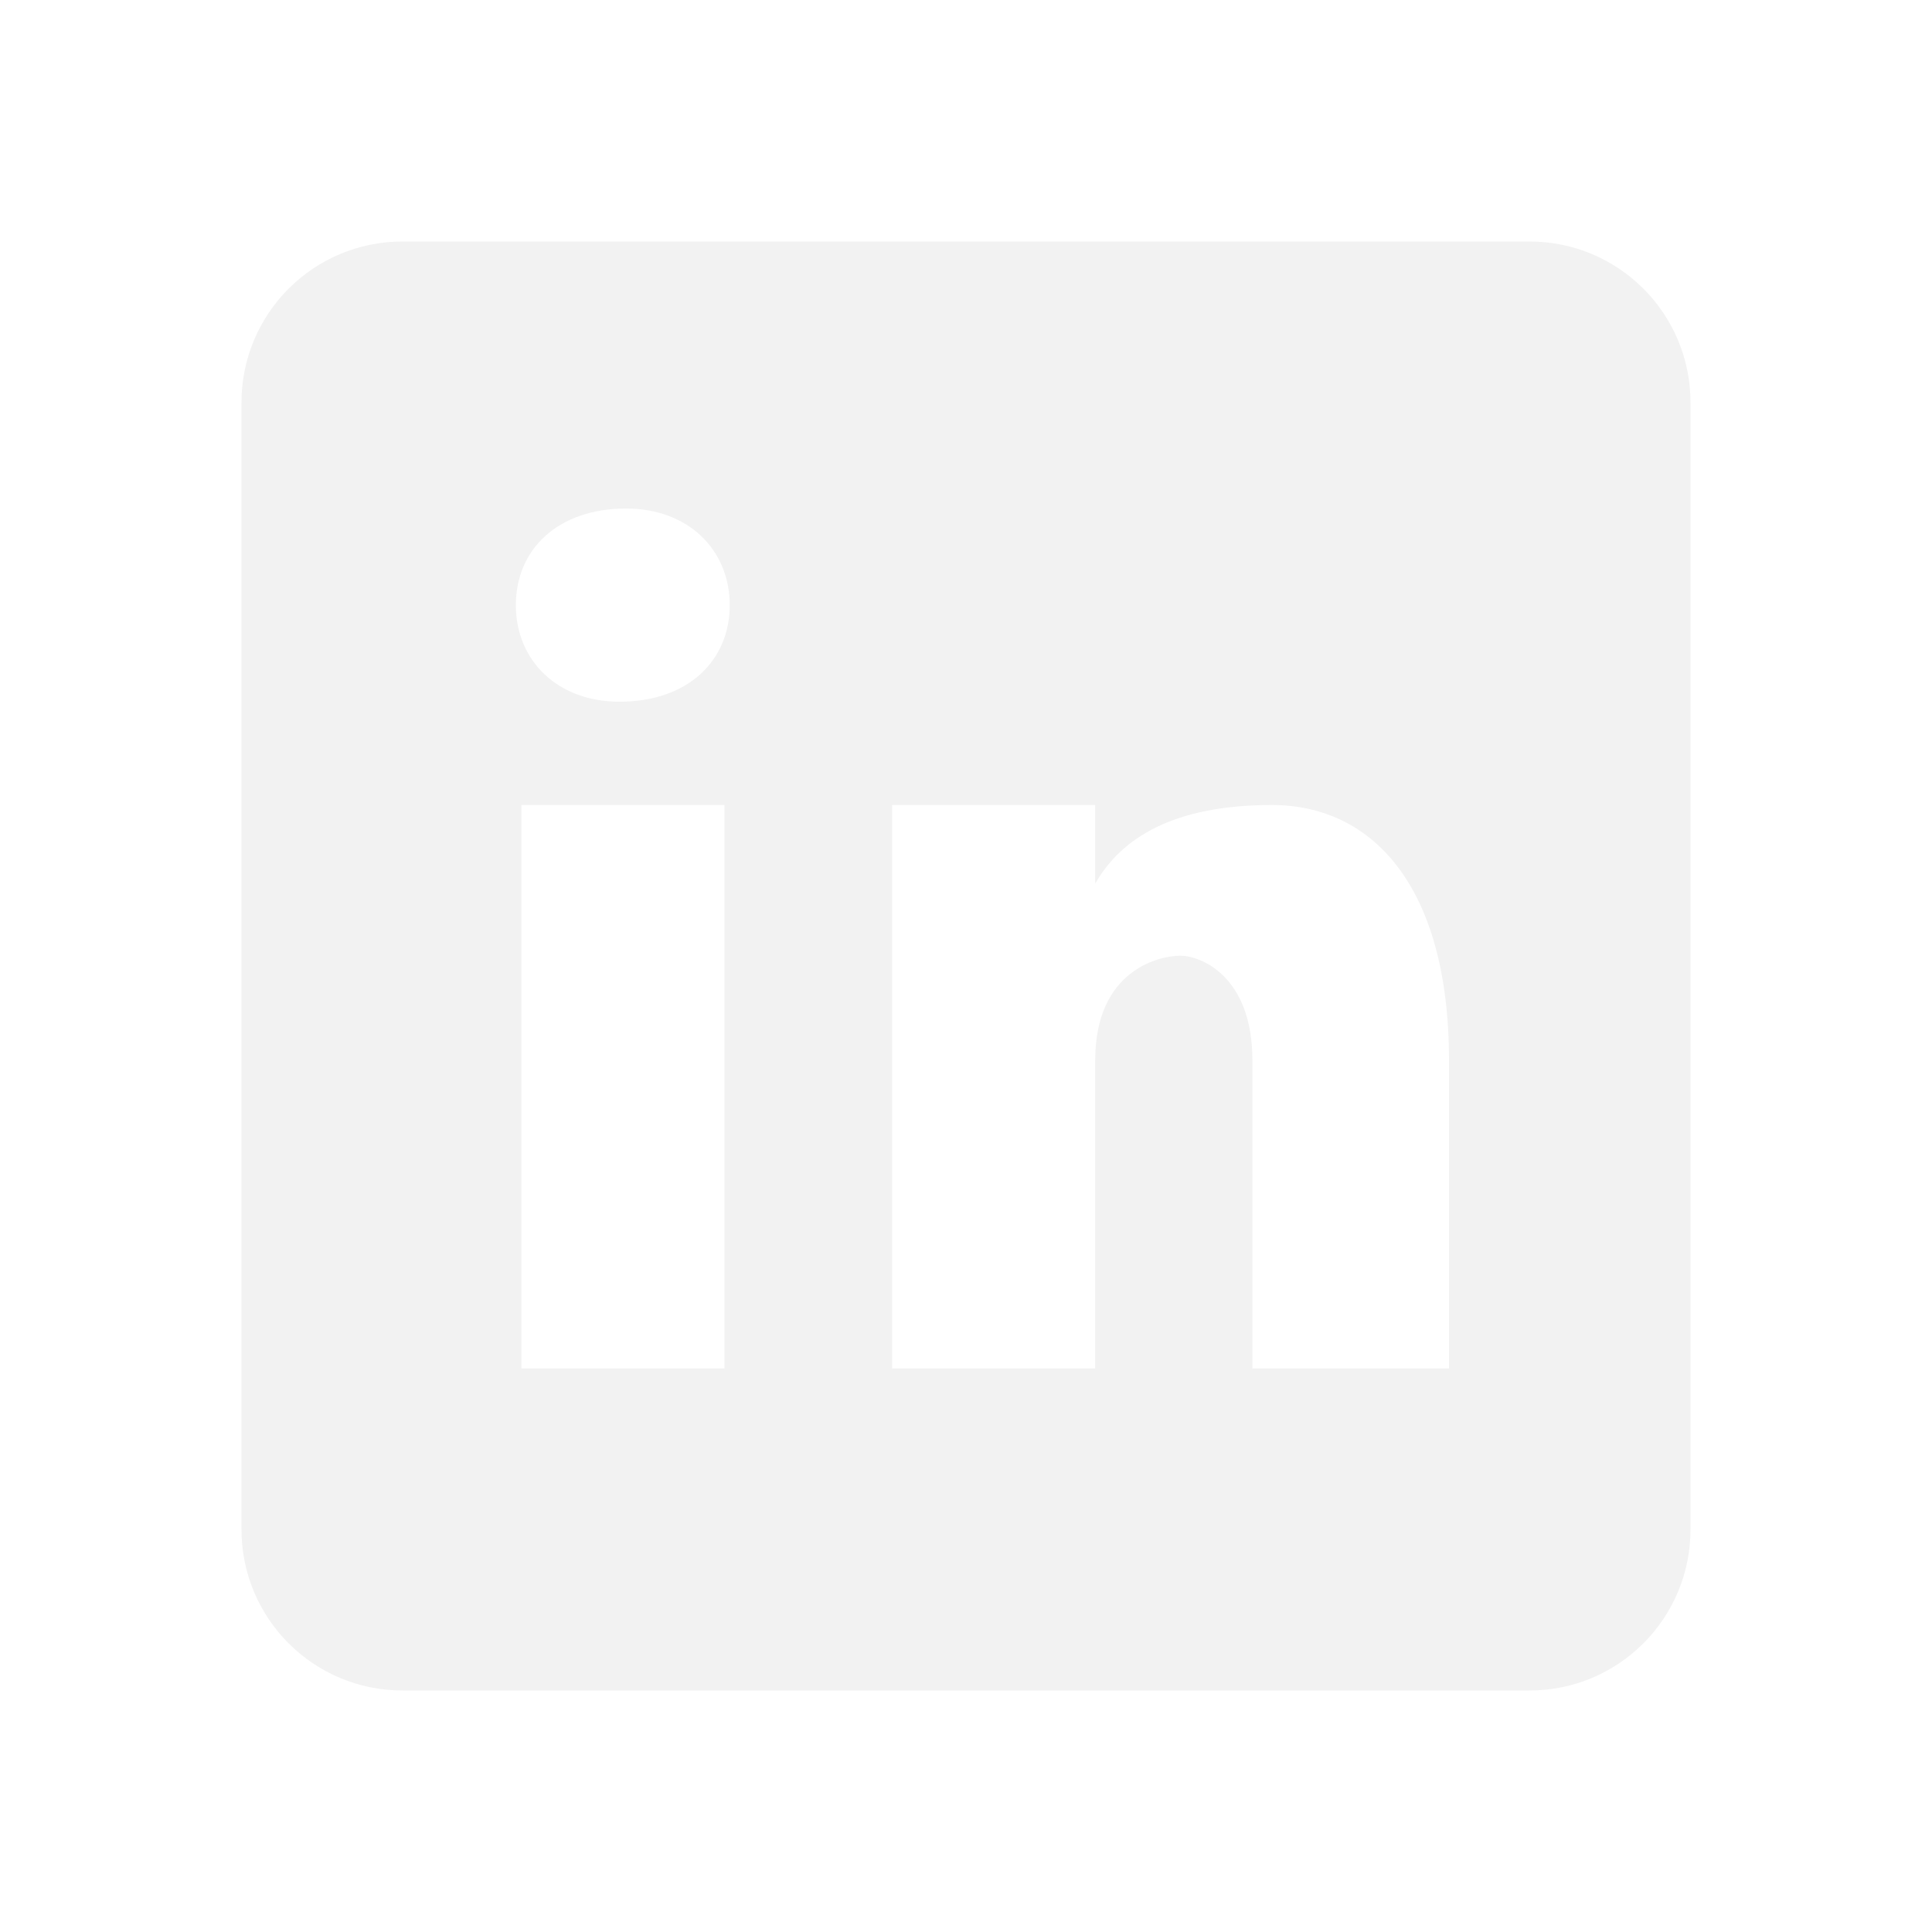
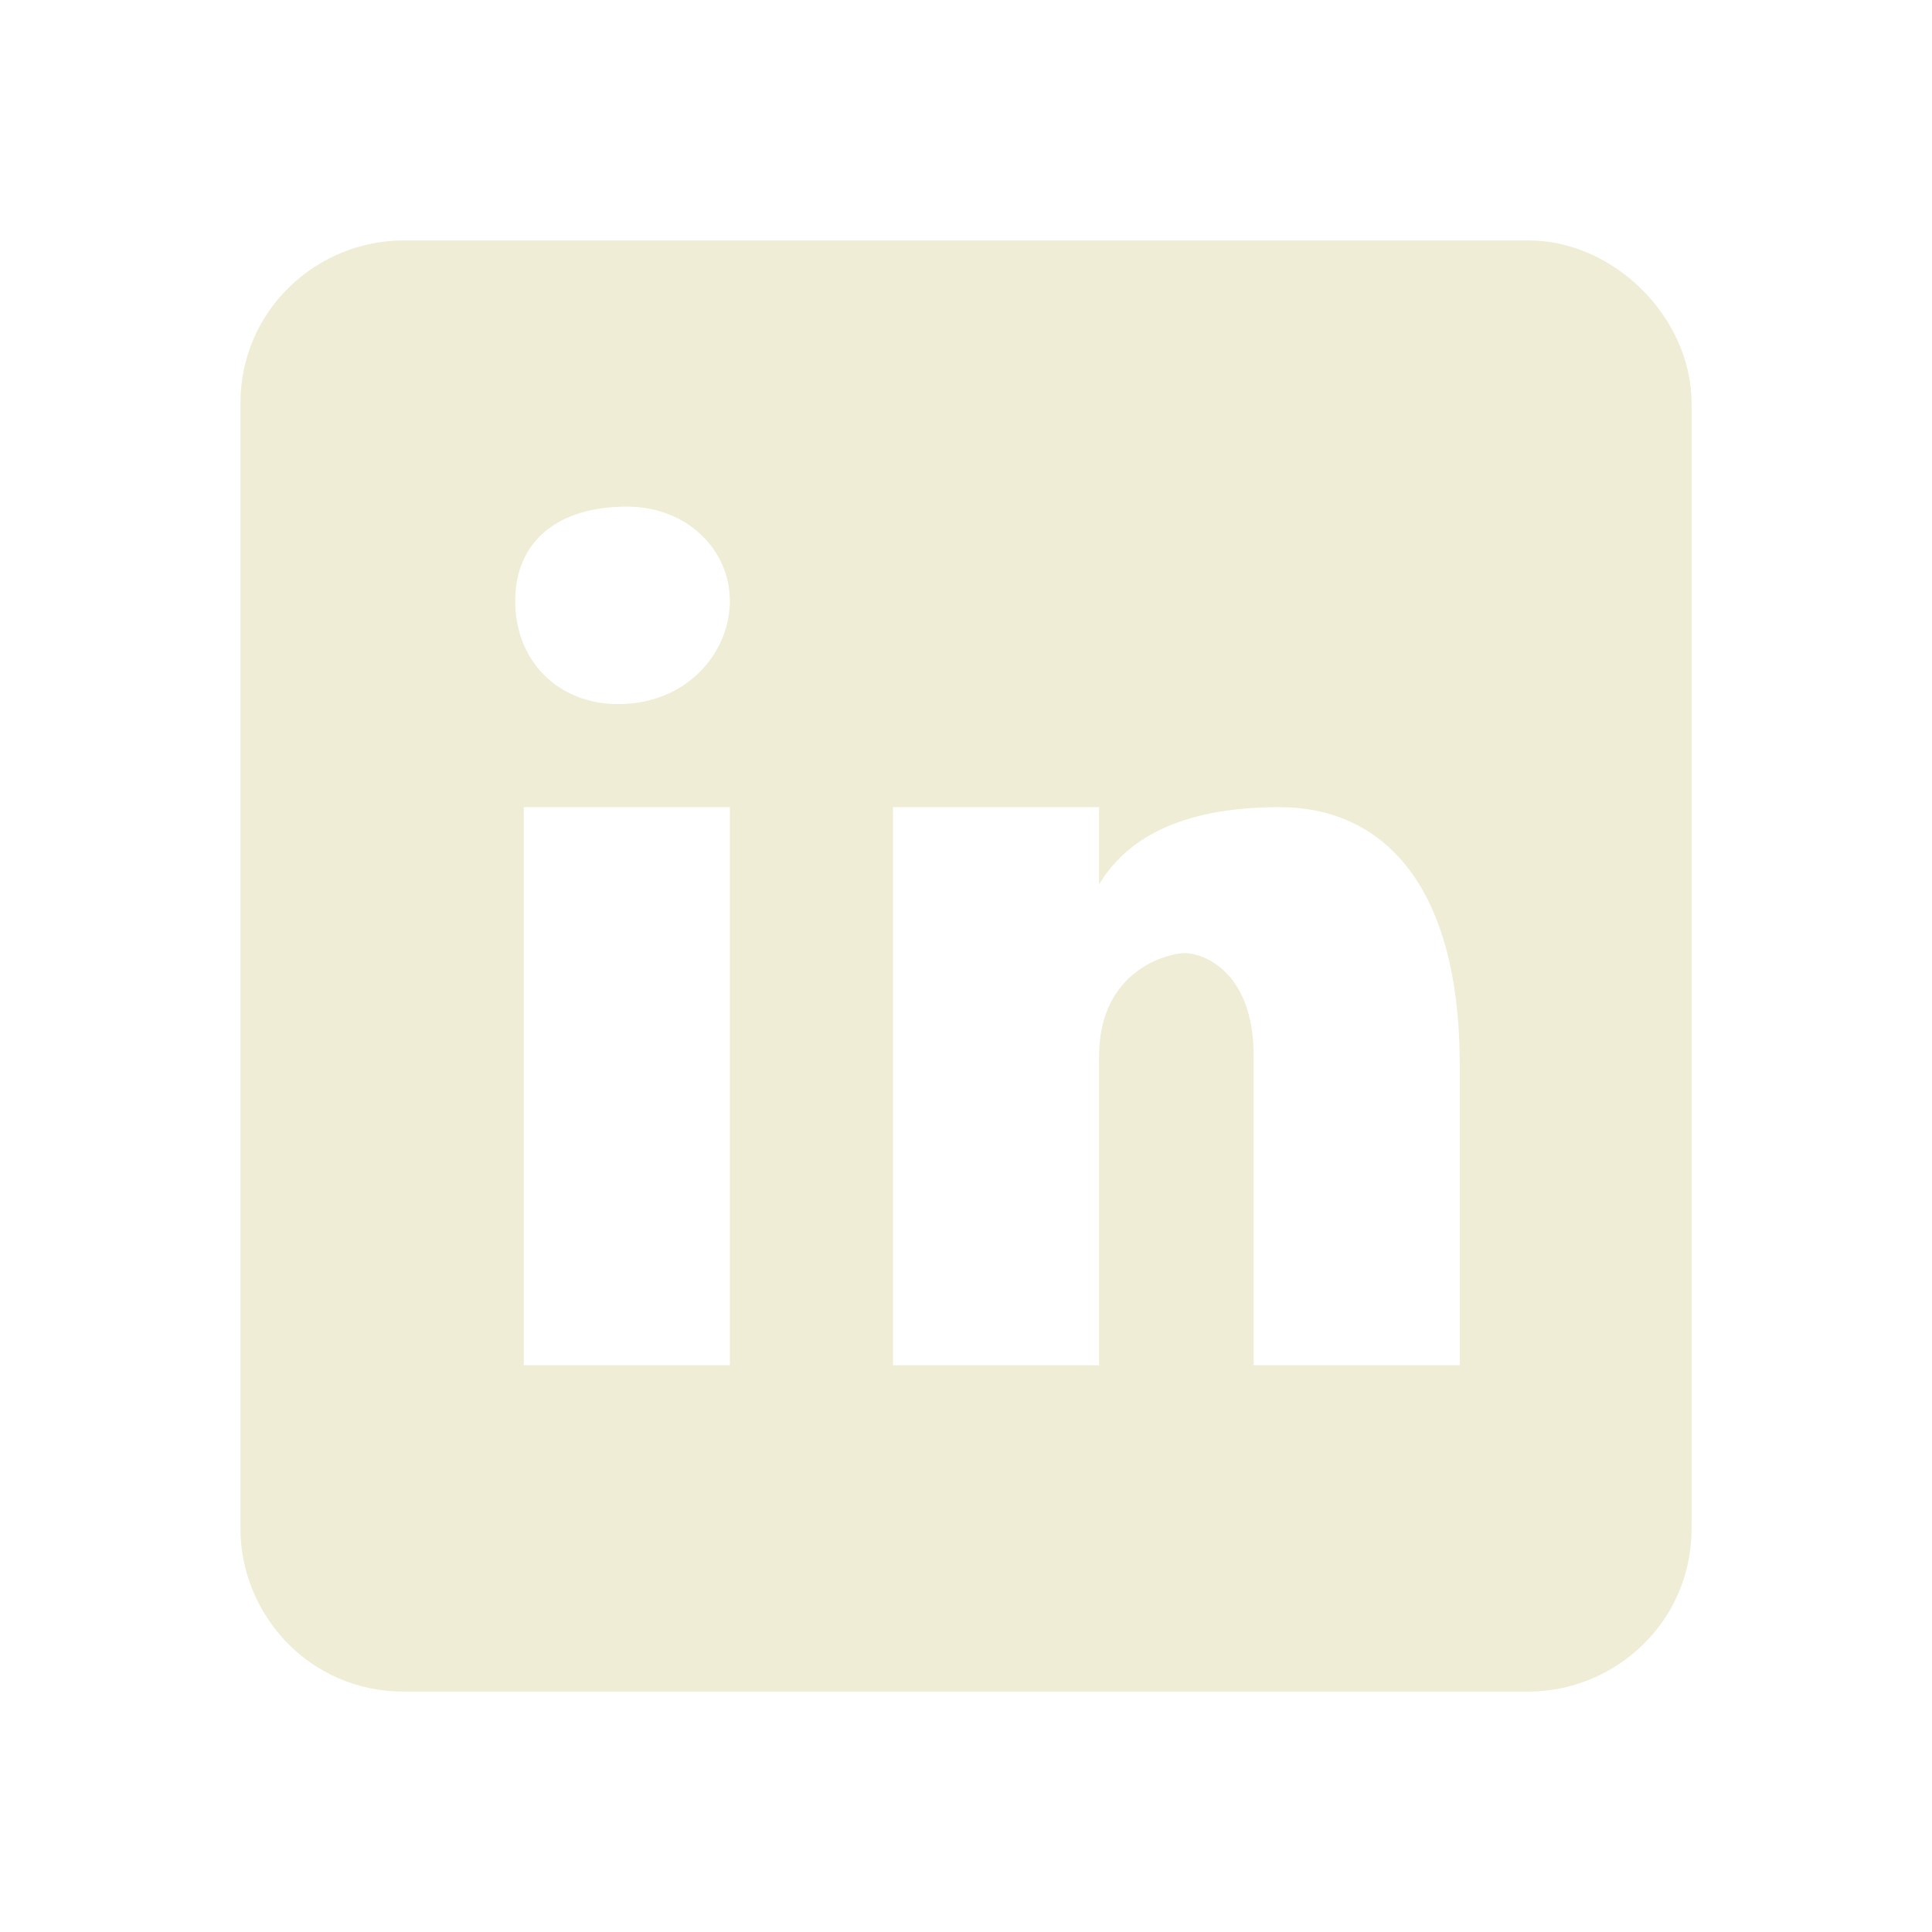
- <svg xmlns="http://www.w3.org/2000/svg" viewBox="0,0,256,256" width="240px" height="240px" fill-rule="nonzero">
-   <g fill="#f2f2f2" fill-rule="nonzero" stroke="none" stroke-width="1" stroke-linecap="butt" stroke-linejoin="miter" stroke-miterlimit="10" stroke-dasharray="" stroke-dashoffset="0" font-family="none" font-weight="none" font-size="none" text-anchor="none" style="mix-blend-mode: normal">
+ <svg xmlns="http://www.w3.org/2000/svg" version="1.1" id="Layer_1" x="0px" y="0px" viewBox="0 0 240 240" style="enable-background:new 0 0 240 240;" xml:space="preserve">
+   <style type="text/css">
+ 	.st0{fill:#EFEDD5;}
+ </style>
+   <g>
    <g transform="scale(10.66667,10.66667)">
-       <path d="M19,3h-14c-1.105,0 -2,0.895 -2,2v14c0,1.105 0.895,2 2,2h14c1.105,0 2,-0.895 2,-2v-14c0,-1.105 -0.895,-2 -2,-2zM9,17h-2.523v-7h2.523zM7.694,8.717c-0.771,0 -1.286,-0.514 -1.286,-1.2c0,-0.686 0.514,-1.2 1.371,-1.2c0.771,0 1.286,0.514 1.286,1.2c0,0.686 -0.514,1.2 -1.371,1.2zM18,17h-2.442v-3.826c0,-1.058 -0.651,-1.302 -0.895,-1.302c-0.244,0 -1.058,0.163 -1.058,1.302c0,0.163 0,3.826 0,3.826h-2.523v-7h2.523v0.977c0.325,-0.57 0.976,-0.977 2.197,-0.977c1.221,0 2.198,0.977 2.198,3.174z" />
+       <path class="st0" d="M17.8,2.8H4.7c-1,0-1.9,0.8-1.9,1.9v13.1c0,1,0.8,1.9,1.9,1.9h13.1c1,0,1.9-0.8,1.9-1.9V4.7    C19.7,3.7,18.8,2.8,17.8,2.8z M8.4,15.9H6.1V9.4h2.4V15.9z M7.2,8.2C6.5,8.2,6,7.7,6,7s0.5-1.1,1.3-1.1C8,5.9,8.5,6.4,8.5,7    S8,8.2,7.2,8.2z M16.9,15.9h-2.3v-3.6c0-1-0.6-1.2-0.8-1.2c-0.2,0-1,0.2-1,1.2c0,0.2,0,3.6,0,3.6h-2.4V9.4h2.4v0.9    c0.3-0.5,0.9-0.9,2.1-0.9s2.1,0.9,2.1,3V15.9z" />
    </g>
  </g>
</svg>
